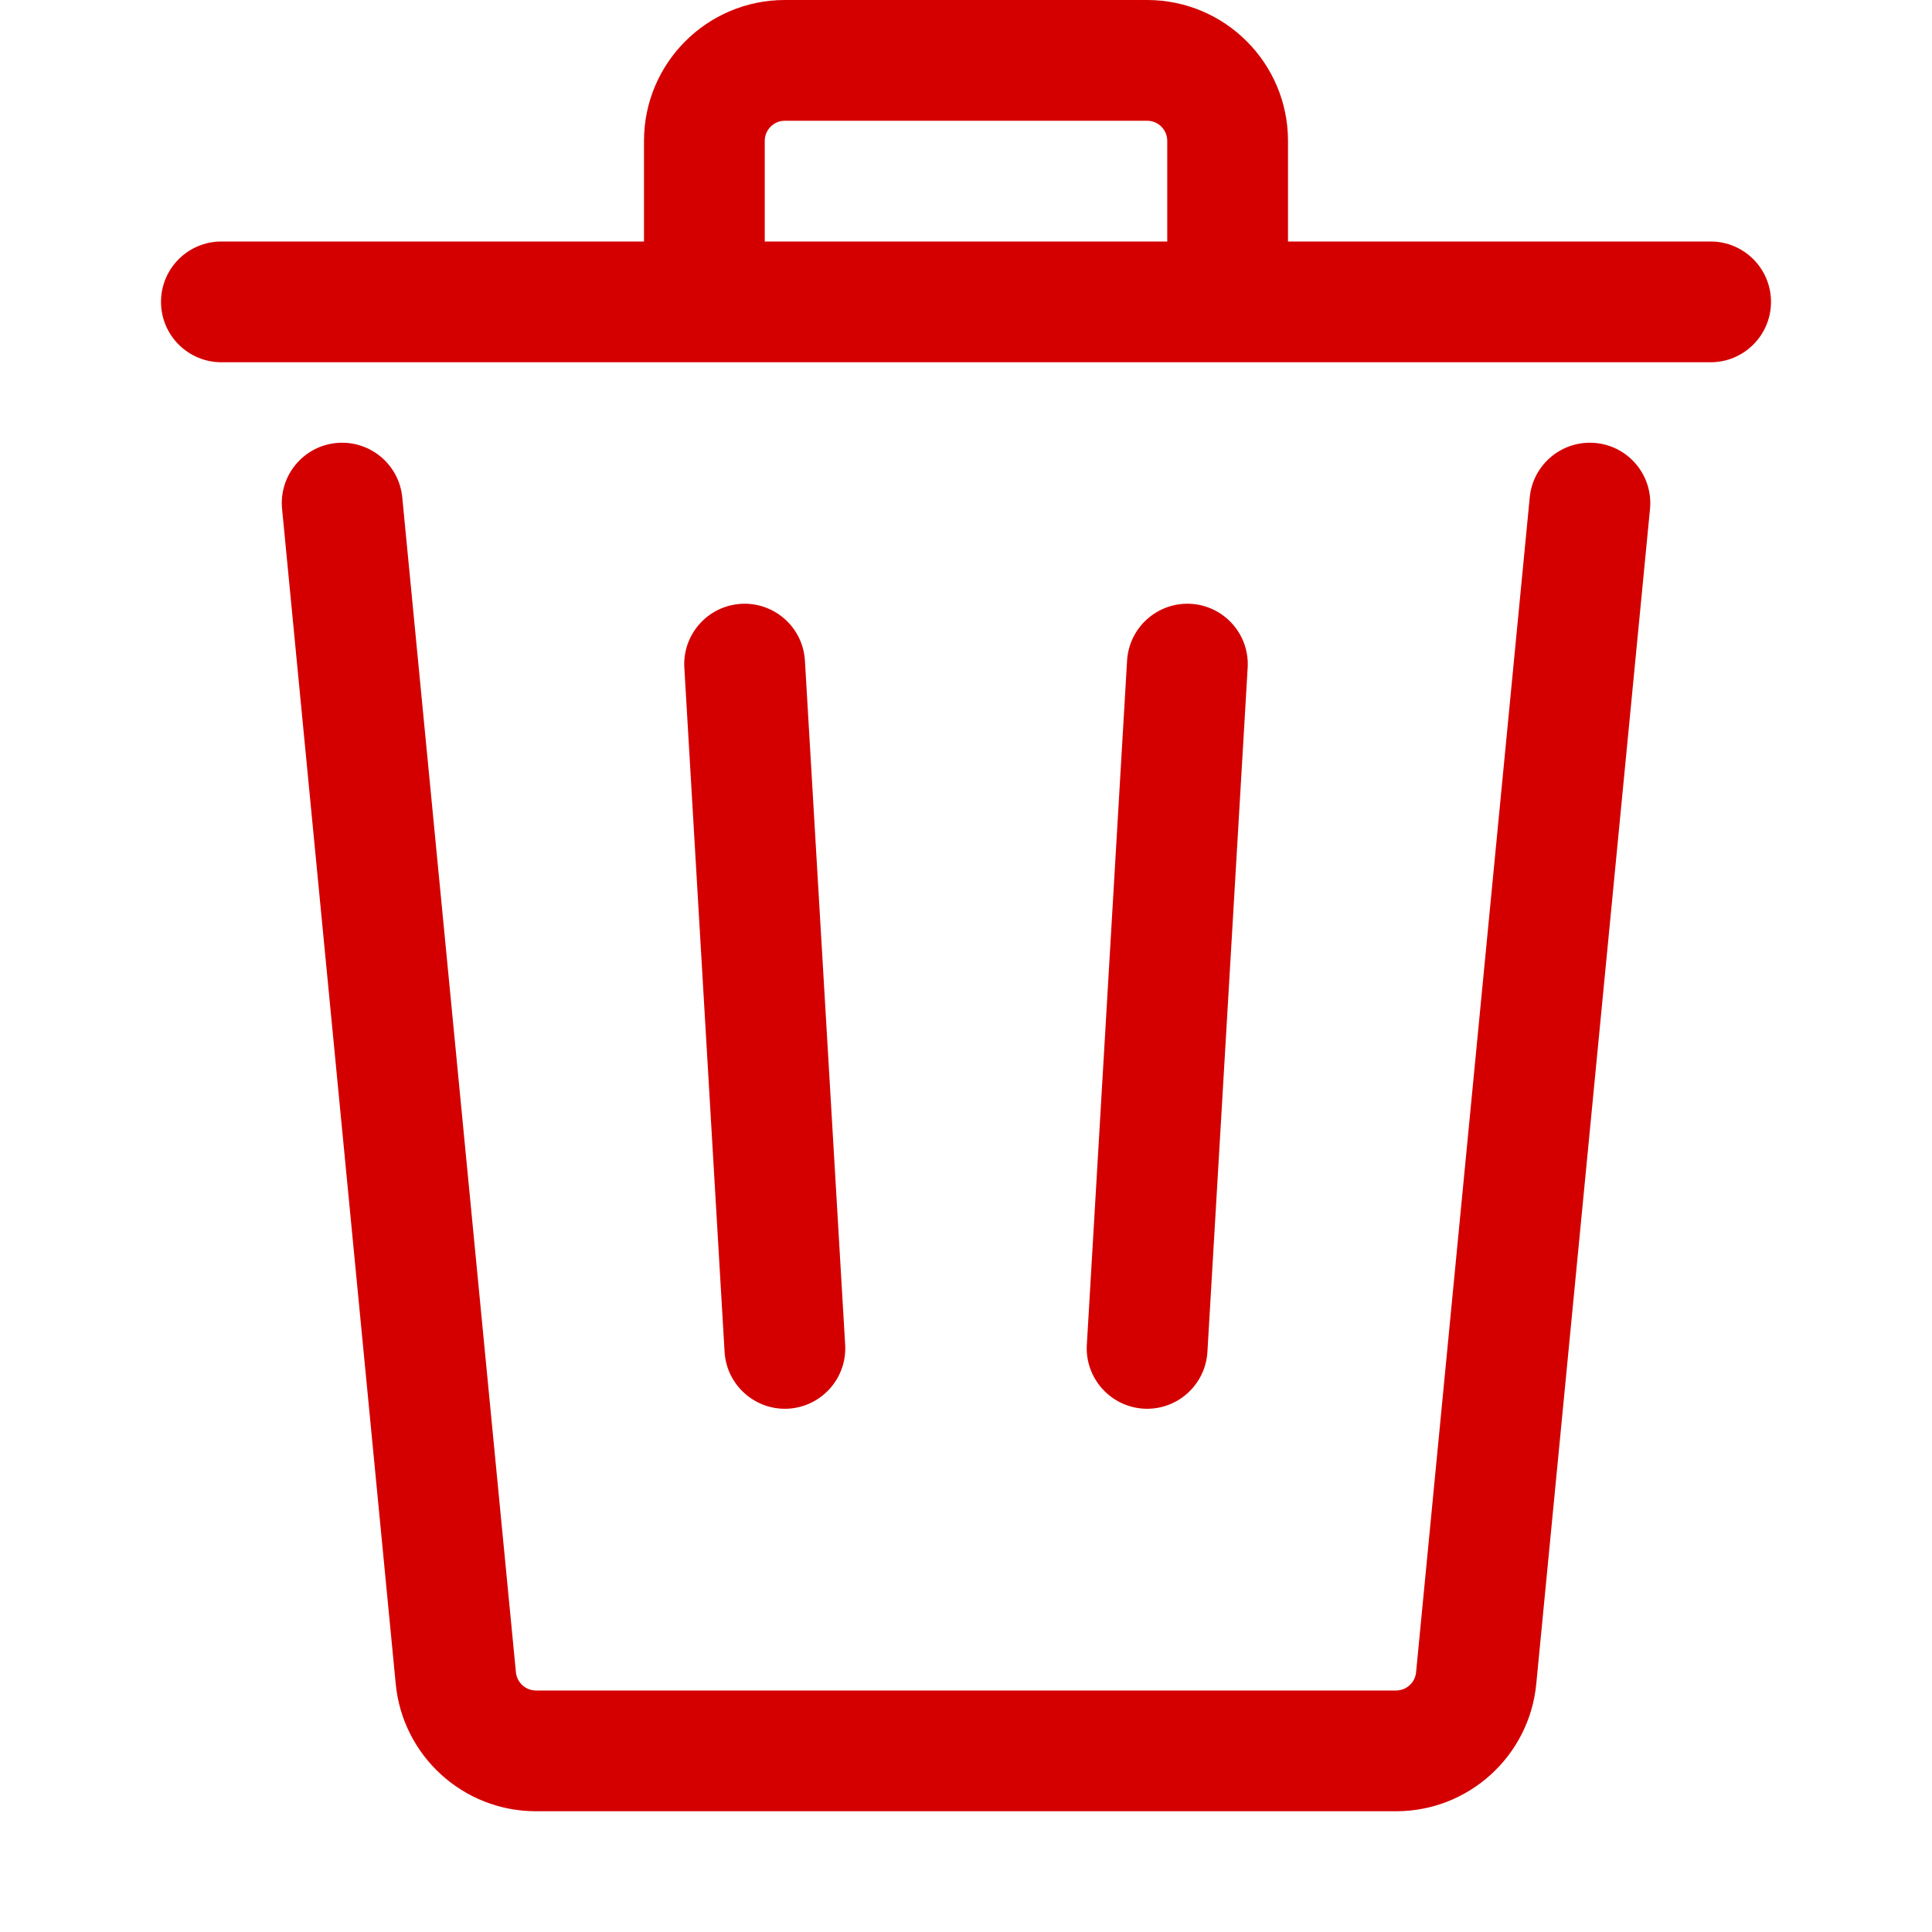
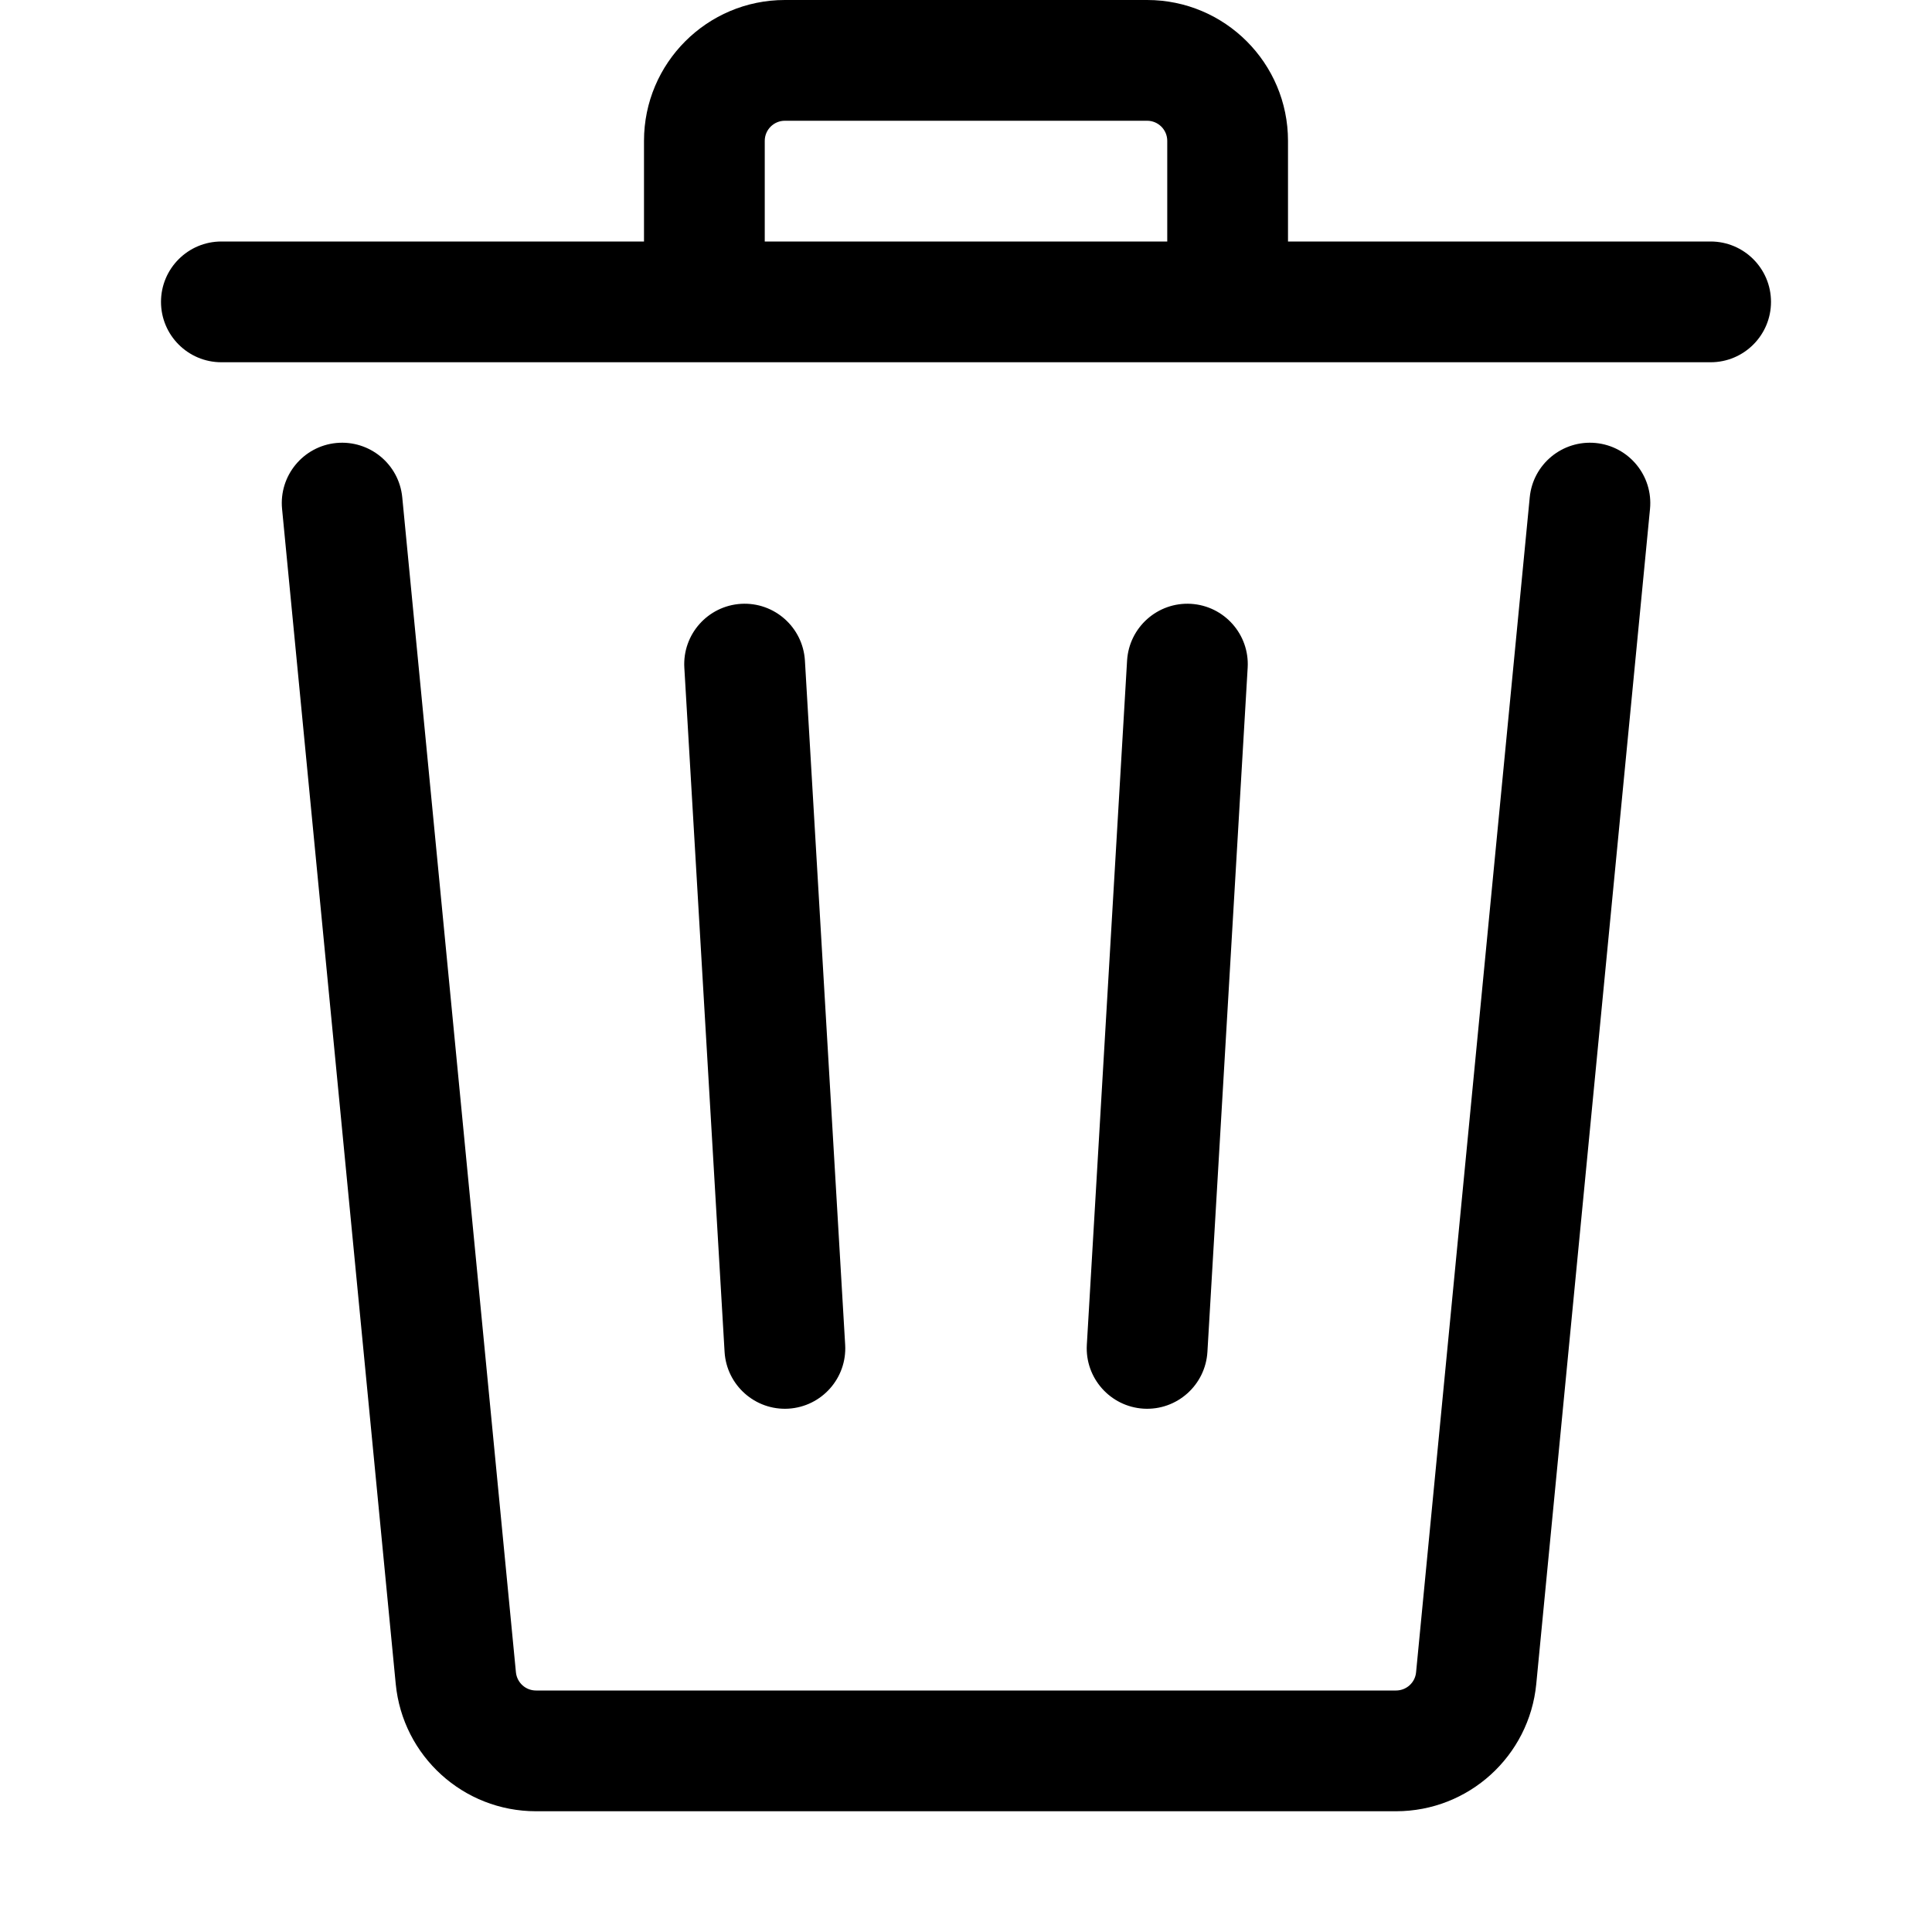
<svg xmlns="http://www.w3.org/2000/svg" width="24" height="24" viewBox="0 0 24 24" fill="current">
-   <path fill-rule="evenodd" clip-rule="evenodd" d="M16 1.75V3H21.25C21.664 3 22 3.336 22 3.75C22 4.164 21.664 4.5 21.25 4.5H2.75C2.336 4.5 2 4.164 2 3.75C2 3.336 2.336 3 2.75 3H8V1.75C8 0.784 8.784 0 9.75 0H14.25C15.216 0 16 0.784 16 1.75ZM9.5 1.75C9.5 1.612 9.612 1.5 9.75 1.5H14.25C14.388 1.5 14.5 1.612 14.5 1.75V3H9.5V1.75Z" fill="#D40000" />
-   <path d="M4.997 6.178C4.957 5.765 4.59 5.464 4.178 5.503C3.766 5.543 3.464 5.91 3.504 6.322L4.916 20.919C5.003 21.816 5.757 22.5 6.658 22.5H17.342C18.243 22.5 18.997 21.816 19.084 20.919L20.497 6.322C20.537 5.91 20.235 5.543 19.822 5.503C19.41 5.464 19.043 5.765 19.003 6.178L17.591 20.774C17.579 20.902 17.471 21 17.342 21H6.658C6.529 21 6.422 20.902 6.409 20.774L4.997 6.178Z" fill="#D40000" />
-   <path d="M9.206 7.501C9.619 7.477 9.974 7.792 9.999 8.206L10.499 16.706C10.523 17.119 10.208 17.474 9.794 17.499C9.381 17.523 9.026 17.207 9.001 16.794L8.501 8.294C8.477 7.881 8.792 7.526 9.206 7.501Z" fill="#D40000" />
-   <path d="M15.499 8.294C15.523 7.881 15.208 7.526 14.794 7.501C14.381 7.477 14.026 7.792 14.001 8.206L13.501 16.706C13.477 17.119 13.793 17.474 14.206 17.499C14.62 17.523 14.974 17.207 14.999 16.794L15.499 8.294Z" fill="#D40000" />
+   <path fill-rule="evenodd" clip-rule="evenodd" d="M16 1.75V3H21.25C21.664 3 22 3.336 22 3.75C22 4.164 21.664 4.5 21.25 4.5H2.75C2.336 4.5 2 4.164 2 3.75C2 3.336 2.336 3 2.75 3H8V1.75C8 0.784 8.784 0 9.75 0H14.25C15.216 0 16 0.784 16 1.75ZM9.5 1.75C9.5 1.612 9.612 1.5 9.75 1.5H14.25C14.388 1.5 14.5 1.612 14.5 1.75V3H9.5V1.75Z" />
+   <path d="M4.997 6.178C4.957 5.765 4.59 5.464 4.178 5.503C3.766 5.543 3.464 5.91 3.504 6.322L4.916 20.919C5.003 21.816 5.757 22.5 6.658 22.5H17.342C18.243 22.5 18.997 21.816 19.084 20.919L20.497 6.322C20.537 5.91 20.235 5.543 19.822 5.503C19.41 5.464 19.043 5.765 19.003 6.178L17.591 20.774C17.579 20.902 17.471 21 17.342 21H6.658C6.529 21 6.422 20.902 6.409 20.774L4.997 6.178Z" />
+   <path d="M9.206 7.501C9.619 7.477 9.974 7.792 9.999 8.206L10.499 16.706C10.523 17.119 10.208 17.474 9.794 17.499C9.381 17.523 9.026 17.207 9.001 16.794L8.501 8.294C8.477 7.881 8.792 7.526 9.206 7.501Z" />
+   <path d="M15.499 8.294C15.523 7.881 15.208 7.526 14.794 7.501C14.381 7.477 14.026 7.792 14.001 8.206L13.501 16.706C13.477 17.119 13.793 17.474 14.206 17.499C14.62 17.523 14.974 17.207 14.999 16.794L15.499 8.294Z" />
</svg>
